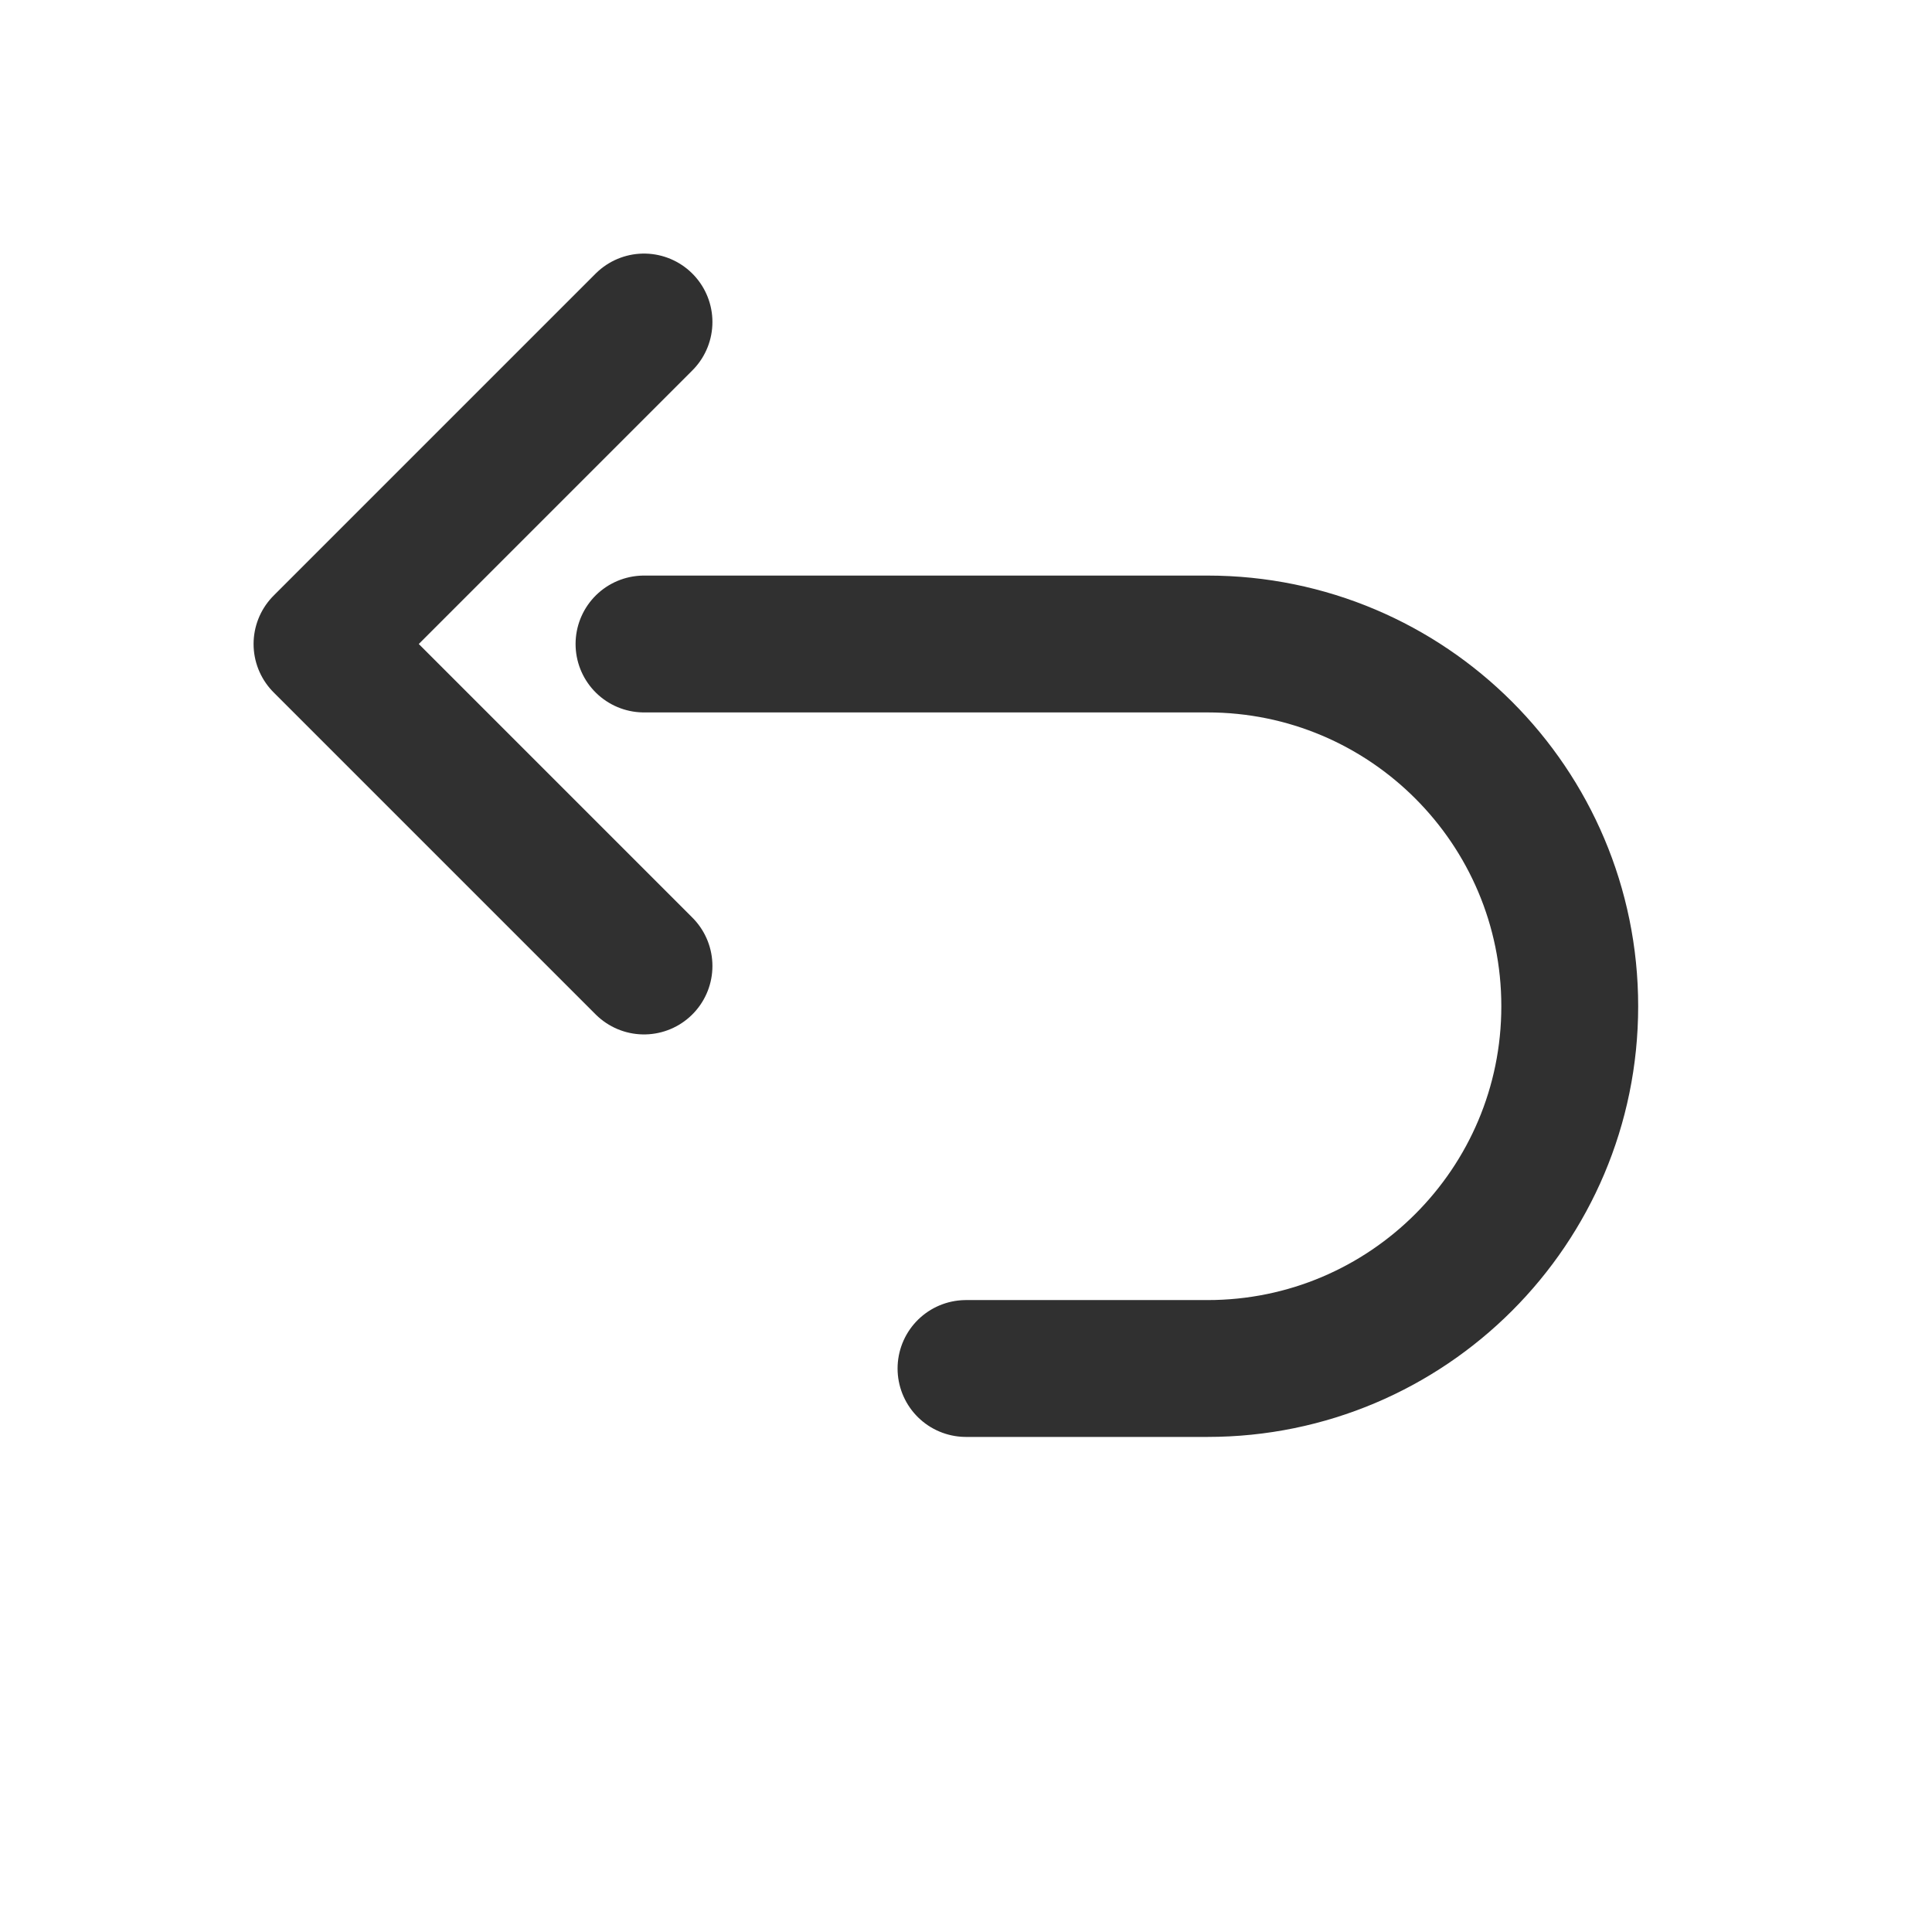
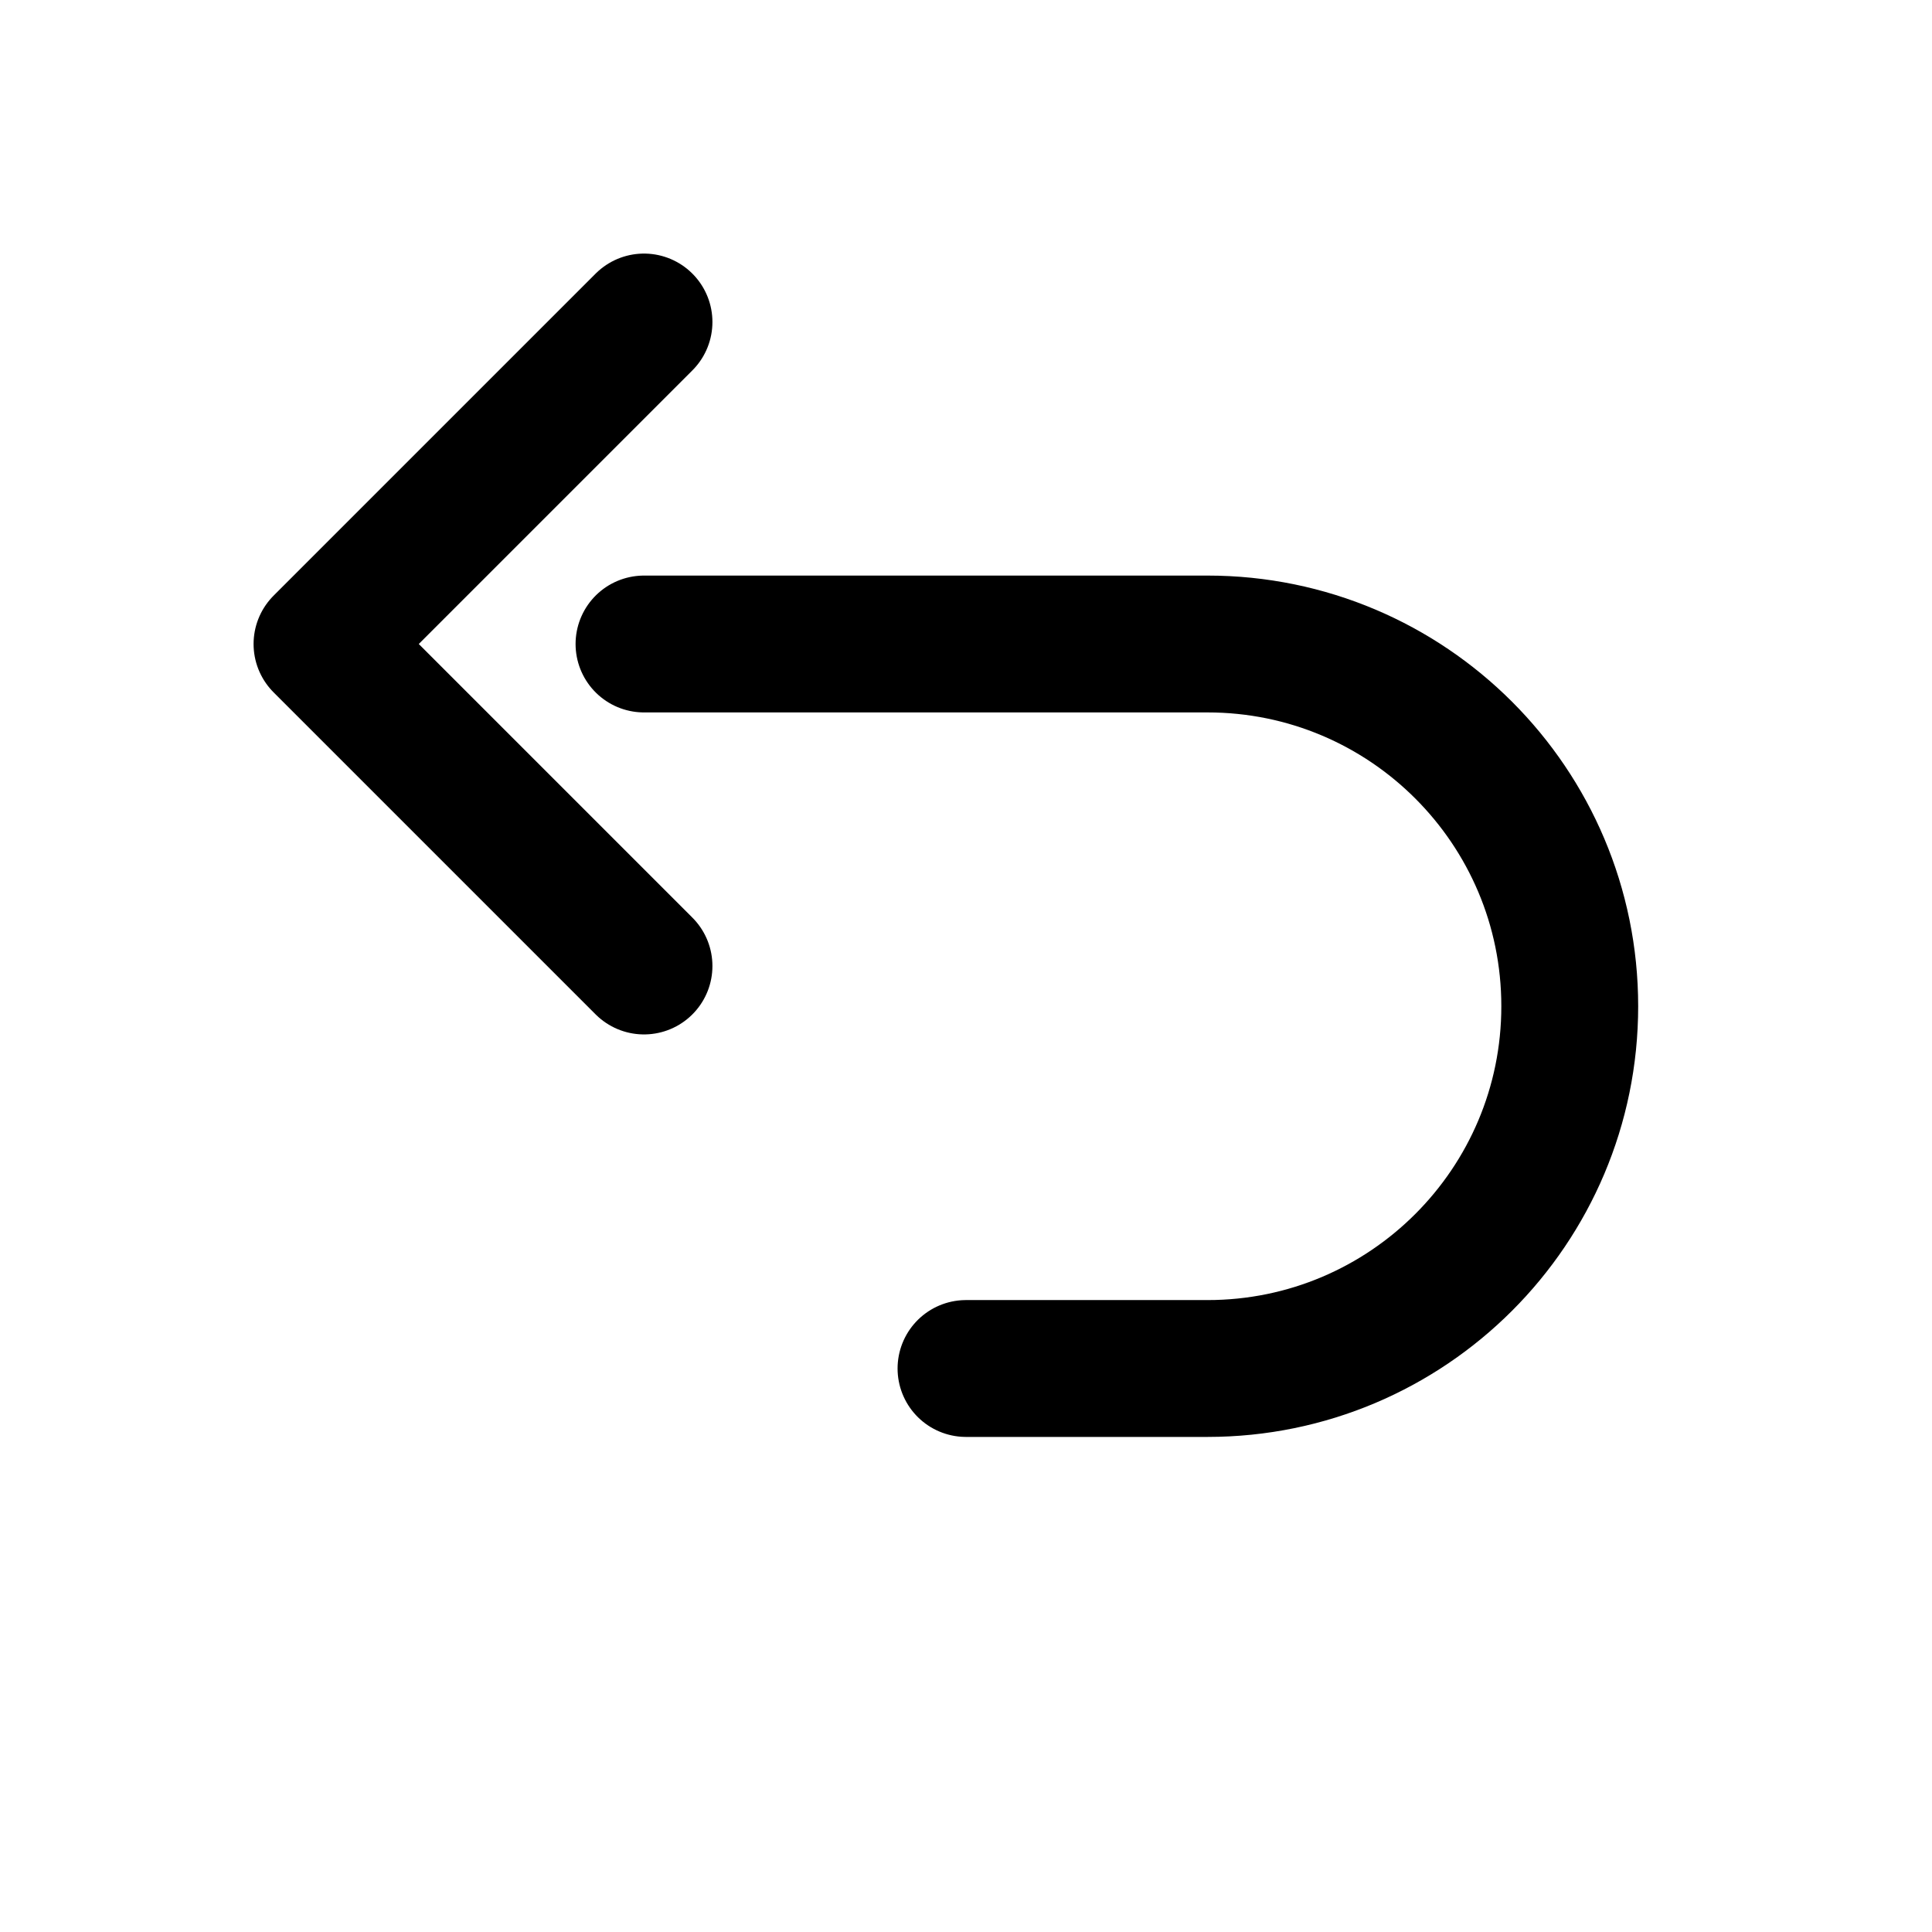
- <svg xmlns="http://www.w3.org/2000/svg" width="24" height="24" viewBox="0 0 24 24" fill="none" stroke="#303030" stroke-width="1.7" stroke-linecap="round" stroke-linejoin="round">
+ <svg xmlns="http://www.w3.org/2000/svg" width="24" height="24" viewBox="0 0 24 24" fill="none" stroke="currentColor" stroke-width="1.7" stroke-linecap="round" stroke-linejoin="round">
  <path d="M8 8H15a4.5 4.5 0 0 1 0 9h-3" />
  <path d="M8 4 4 8l4 4" />
</svg>
